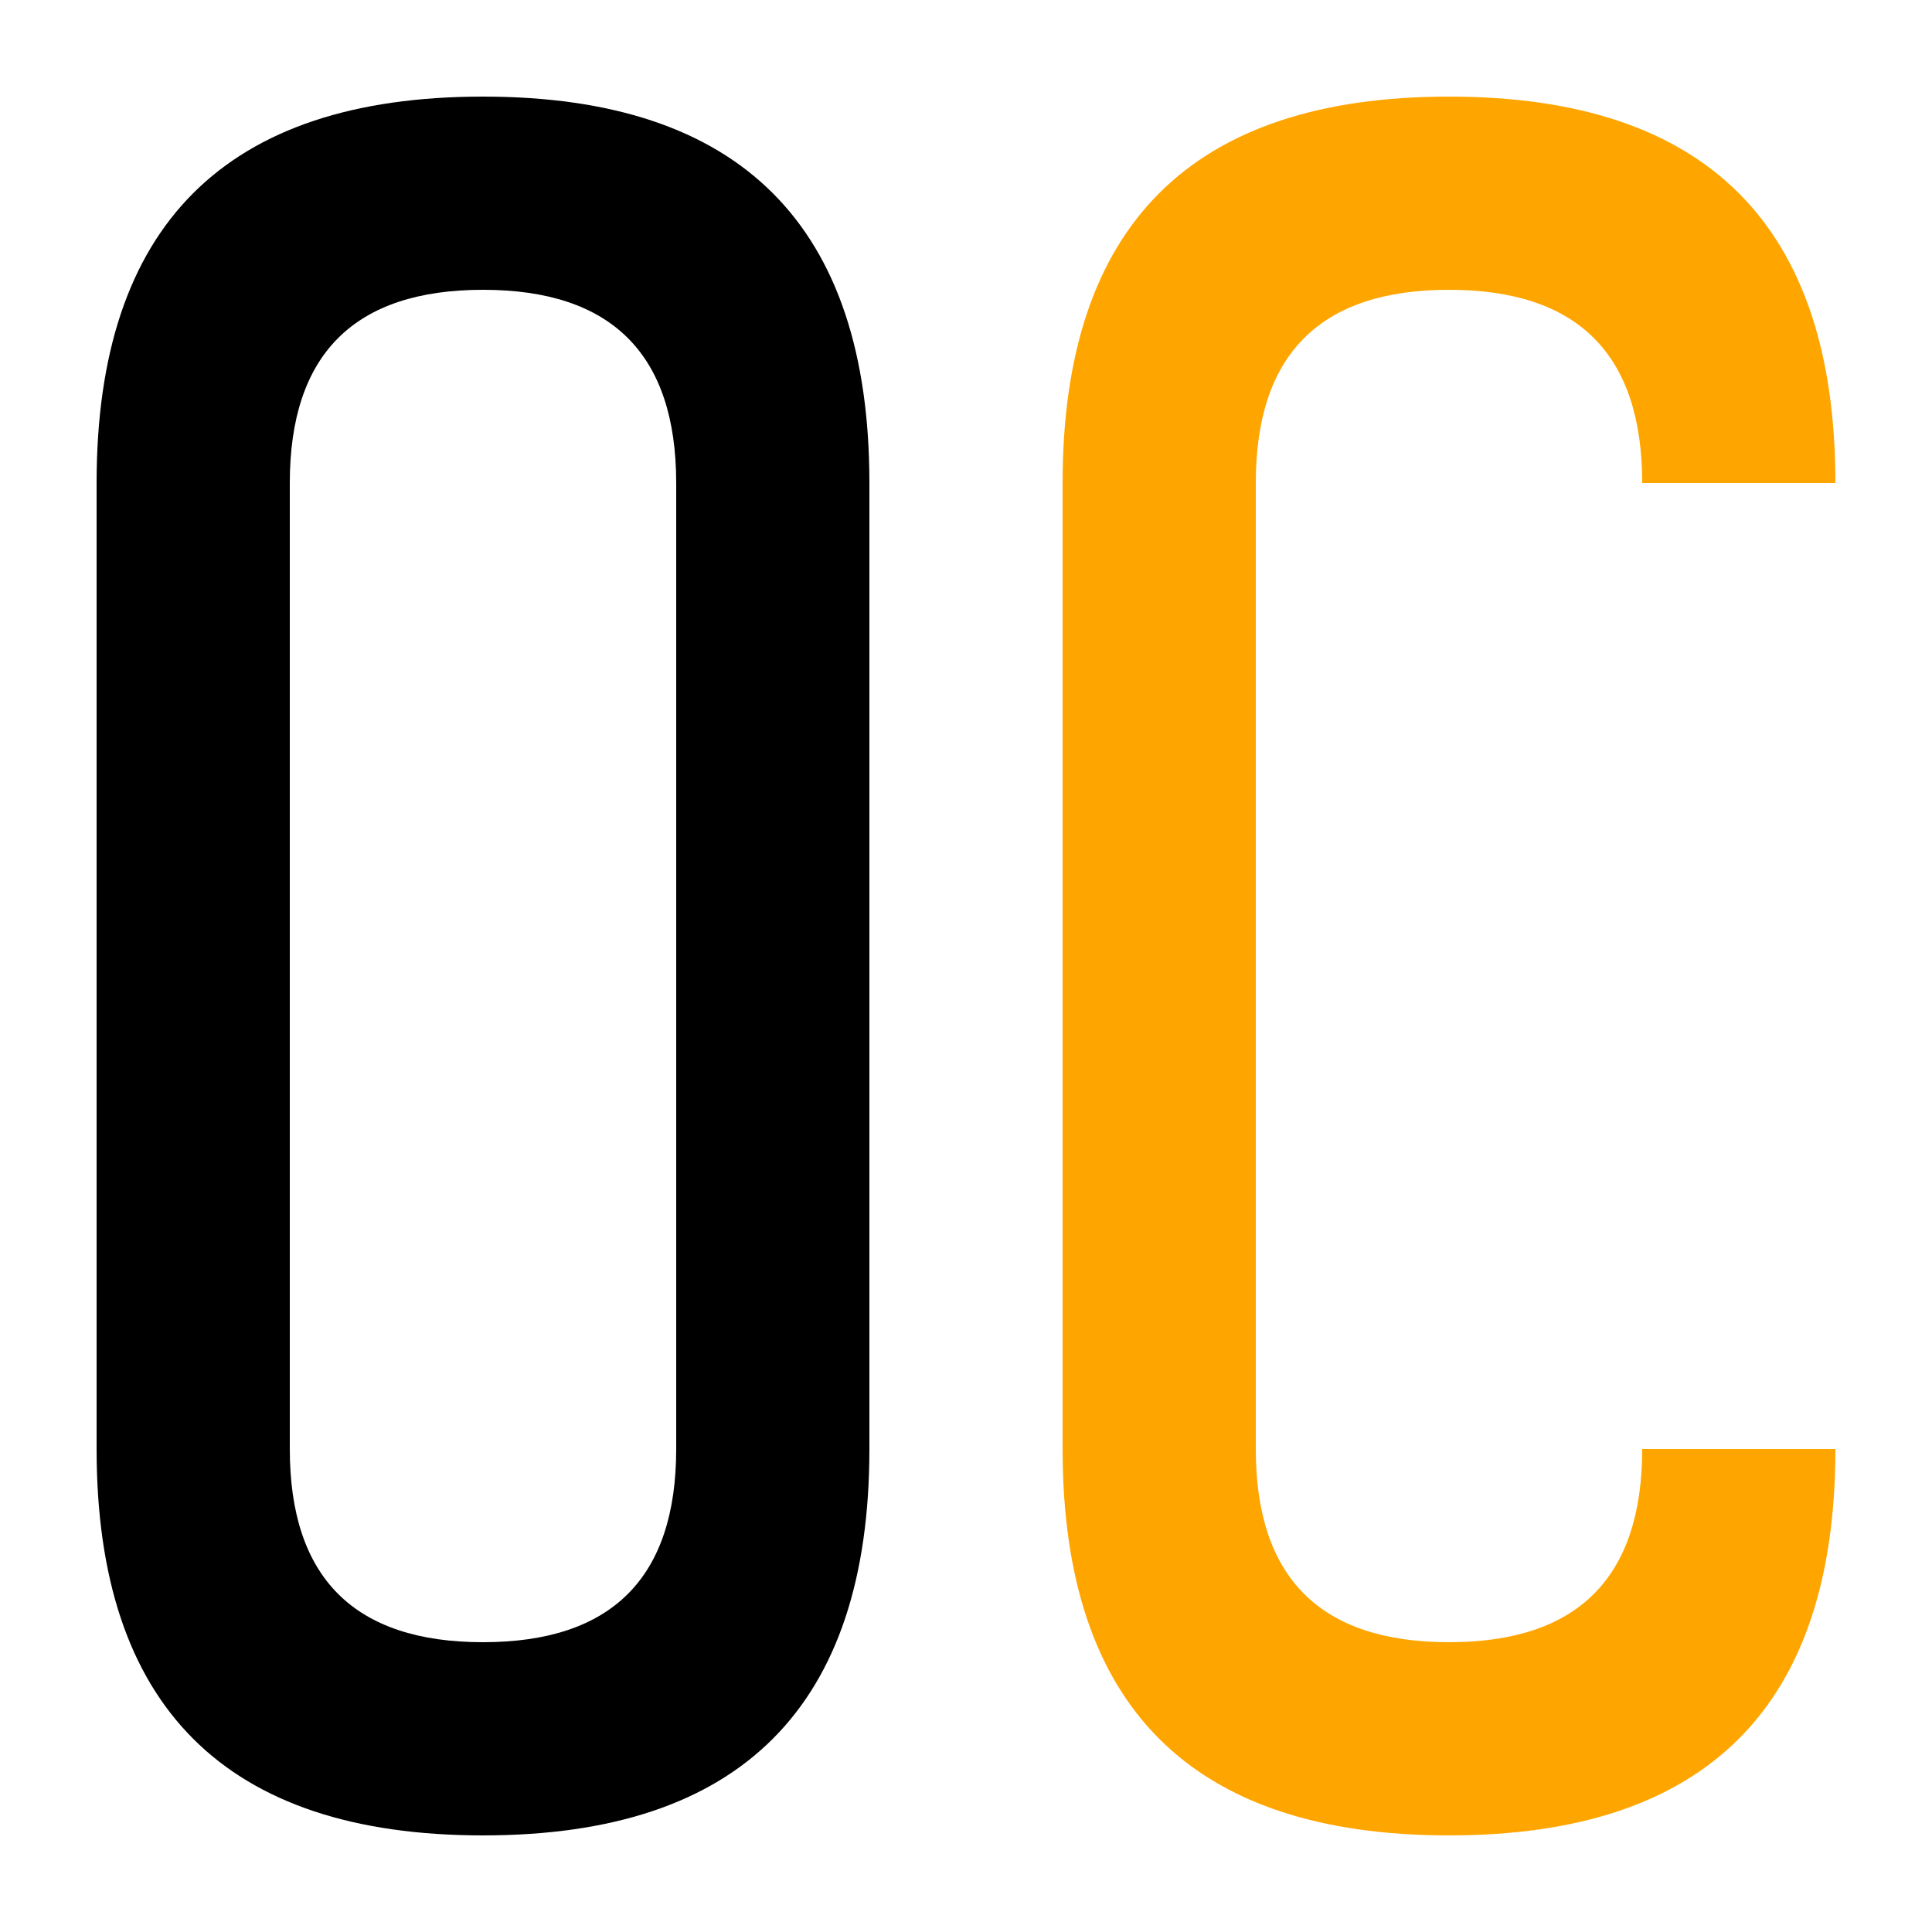
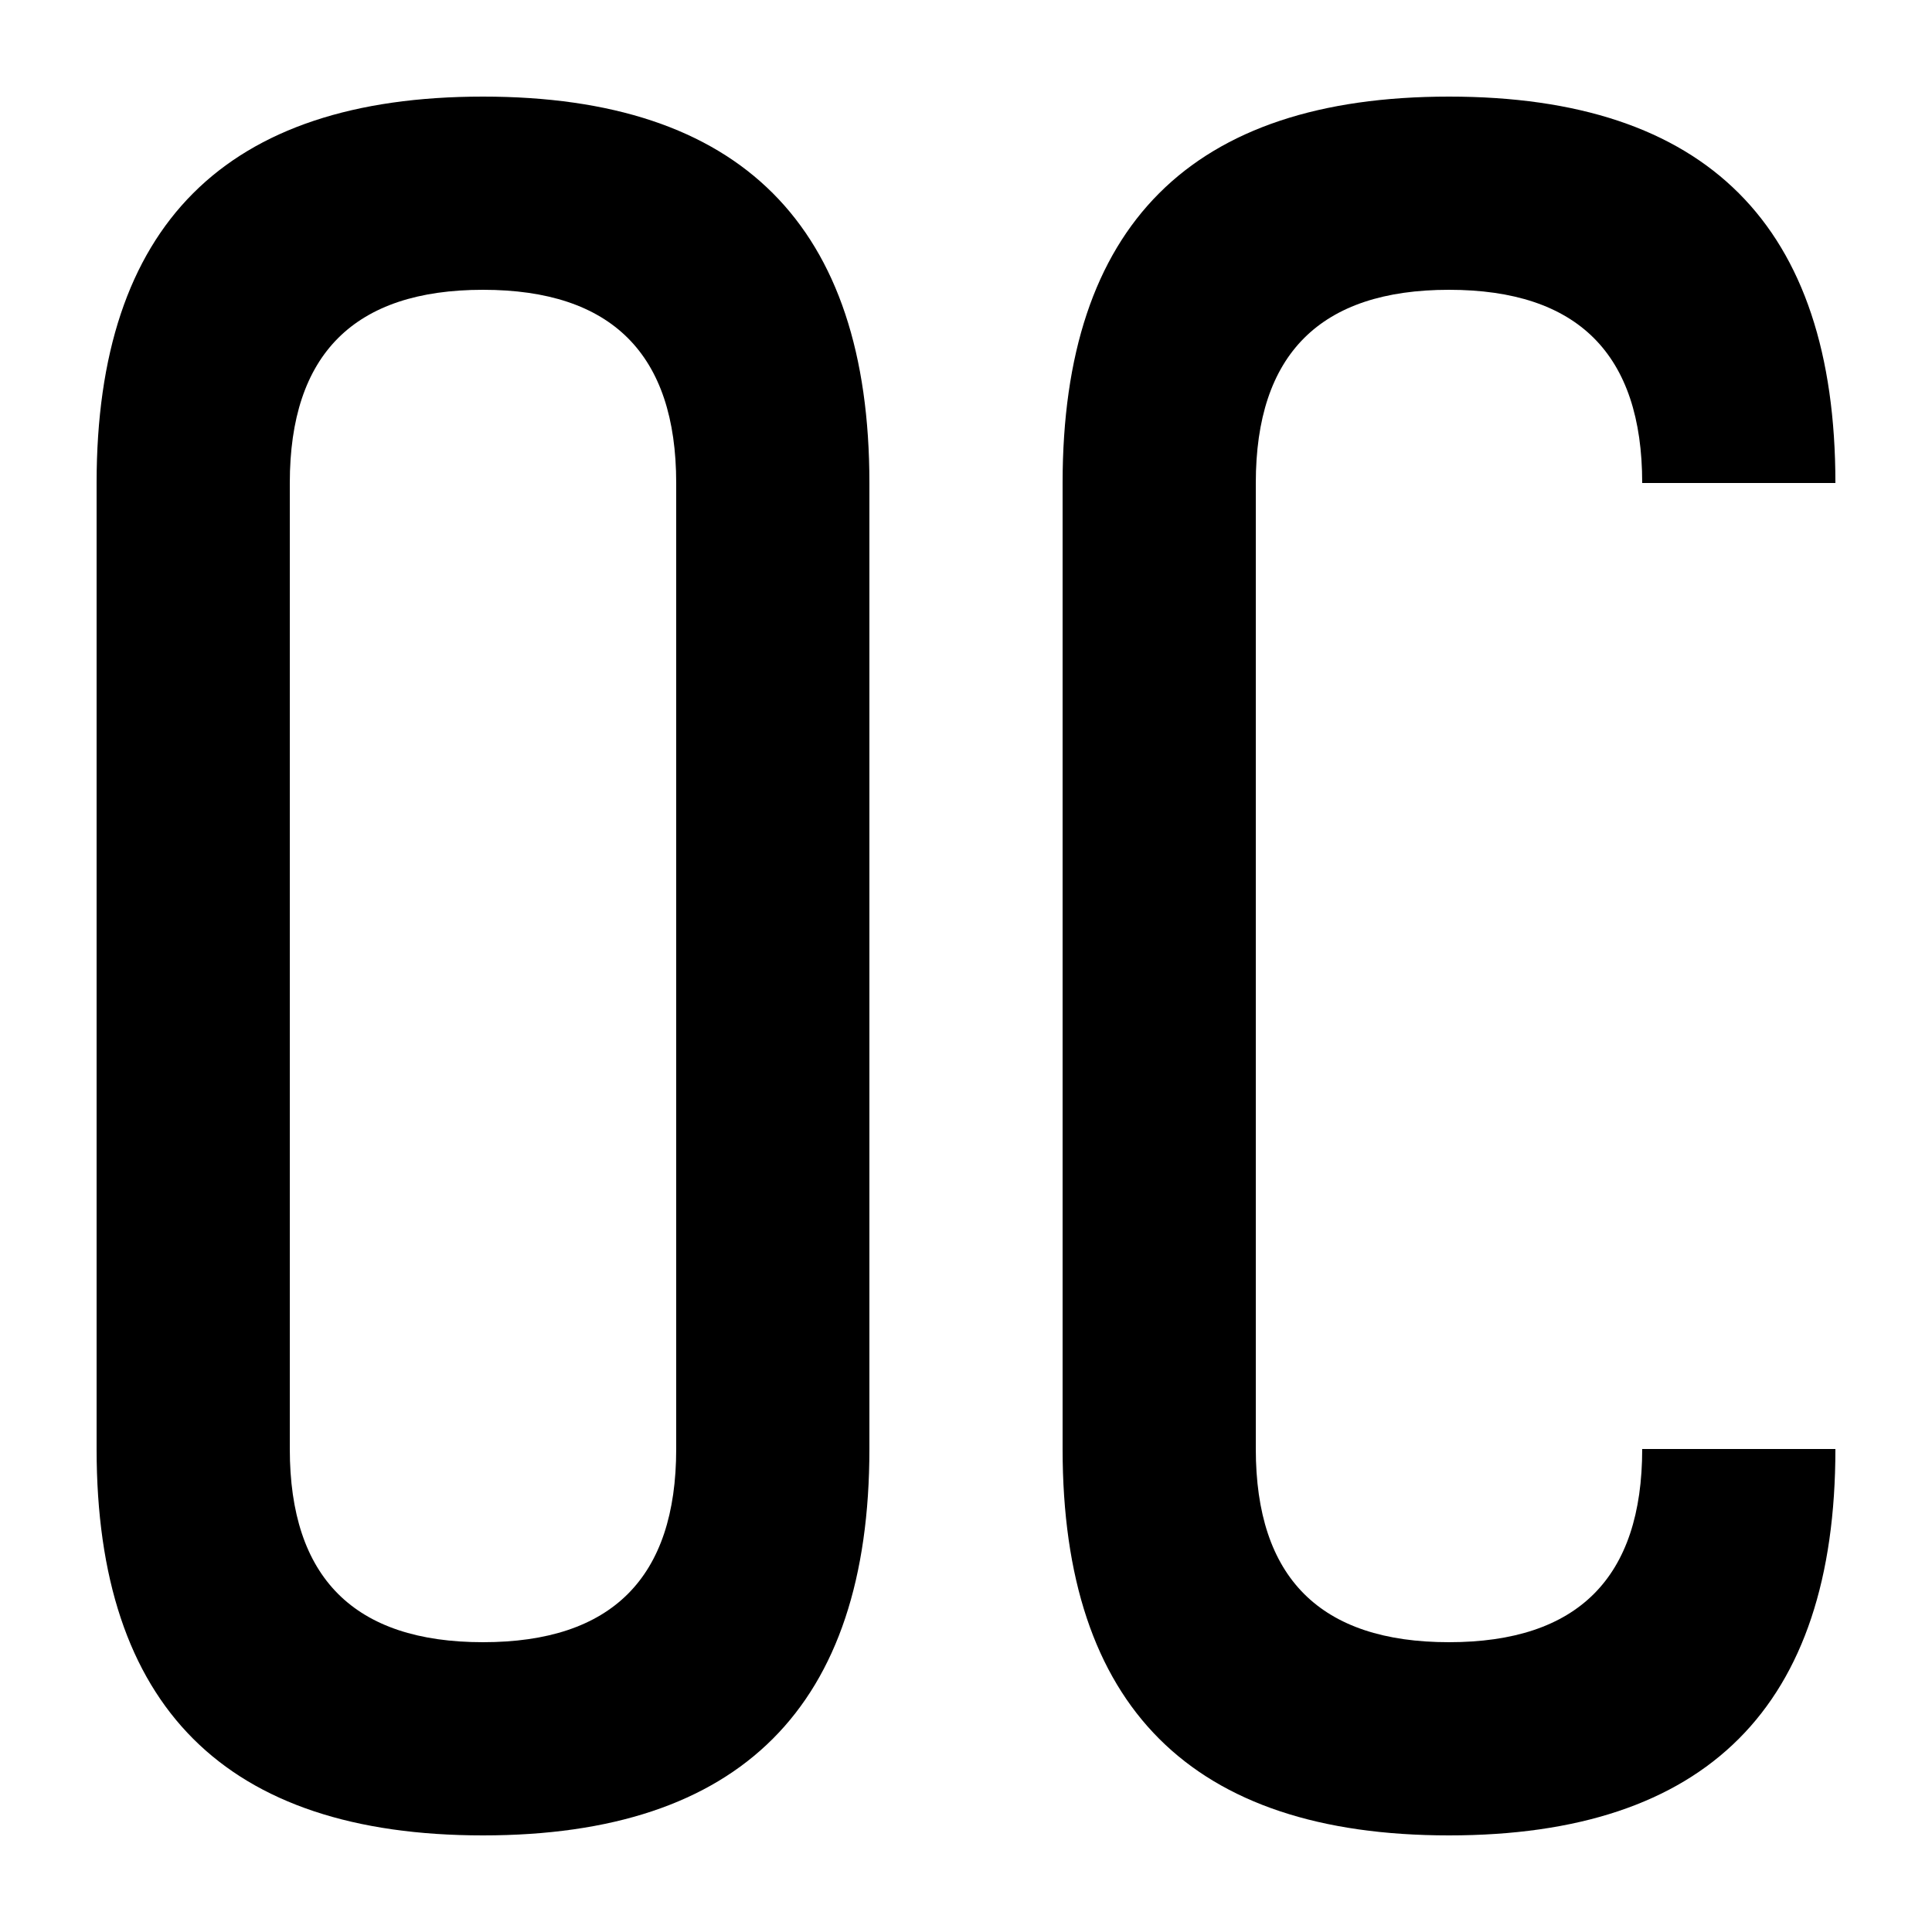
<svg xmlns="http://www.w3.org/2000/svg" viewBox="0 0 100 100" width="100" height="100">
-   <path d="M5 25 Q5 5 25 5 45 5 45 25 45 75 45 75 45 95 25 95 5 95 5 75 5 25 5 25 15 25 15 25 15 75 15 75 15 85 25 85 35 85 35 75 35 25 35 25 35 15 25 15 15 15 15 25 5 25 5 25" fill="black" />
-   <path d="M55 25 Q55 75 55 75 55 95 75 95 95 95 95 75 85 75 85 75 85 85 75 85 65 85 65 75 65 25 65 25 65 15 75 15 85 15 85 25 95 25 95 25 95 5 75 5 55 5 55 25 " fill="orange" />
+   <path d="M5 25 Q5 5 25 5 45 5 45 25 45 75 45 75 45 95 25 95 5 95 5 75 5 25 5 25 15 25 15 25 15 75 15 75 15 85 25 85 35 85 35 75 35 25 35 25 35 15 25 15 15 15 15 25 5 25 5 25" fill="%23000000" />
+   <path d="M55 25 Q55 75 55 75 55 95 75 95 95 95 95 75 85 75 85 75 85 85 75 85 65 85 65 75 65 25 65 25 65 15 75 15 85 15 85 25 95 25 95 25 95 5 75 5 55 5 55 25 " fill="%23000000" />
</svg>
